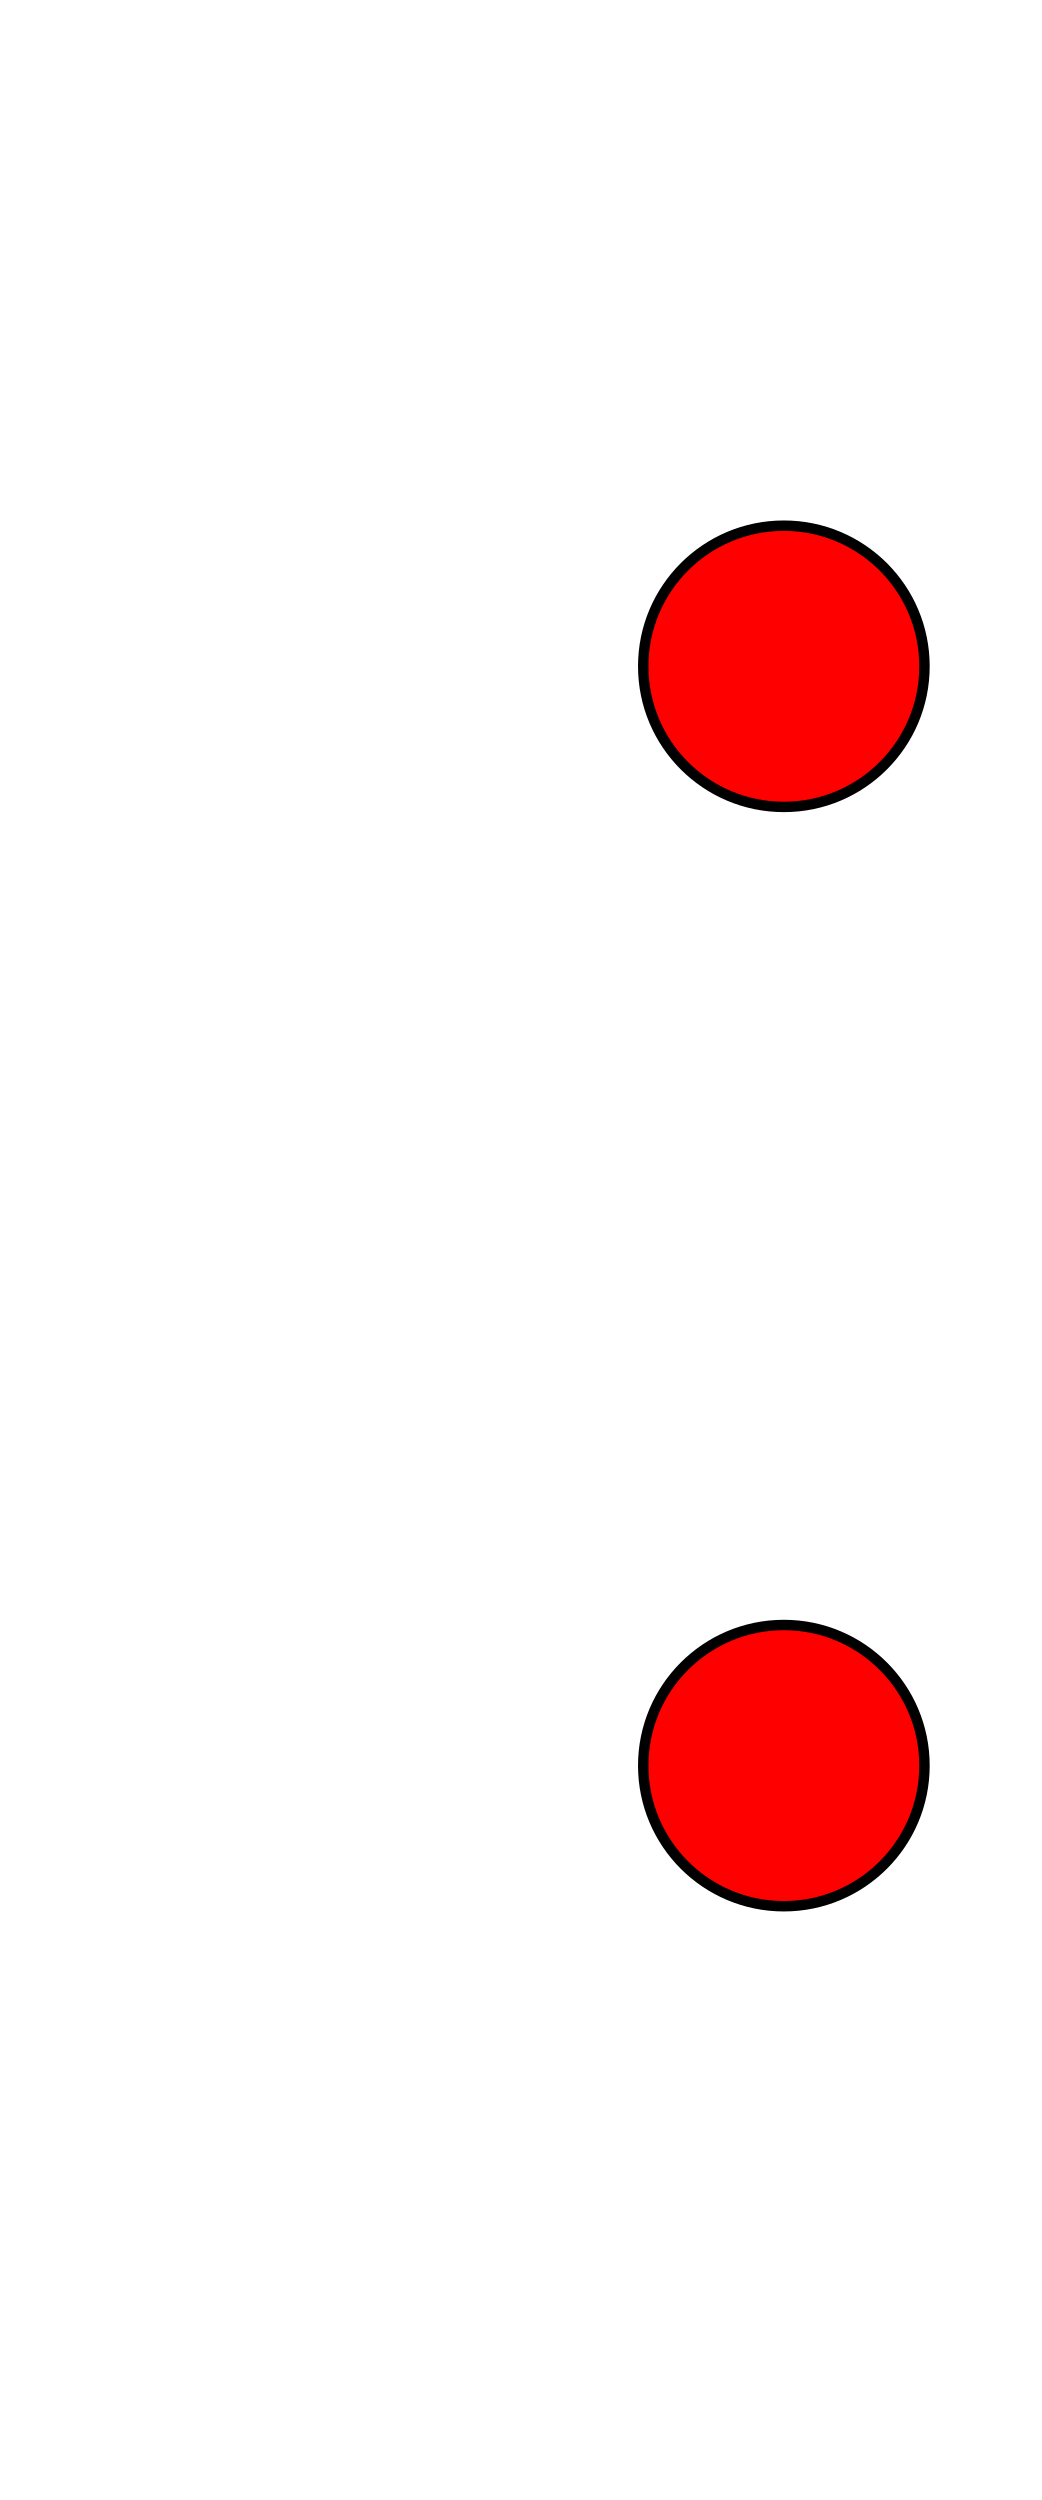
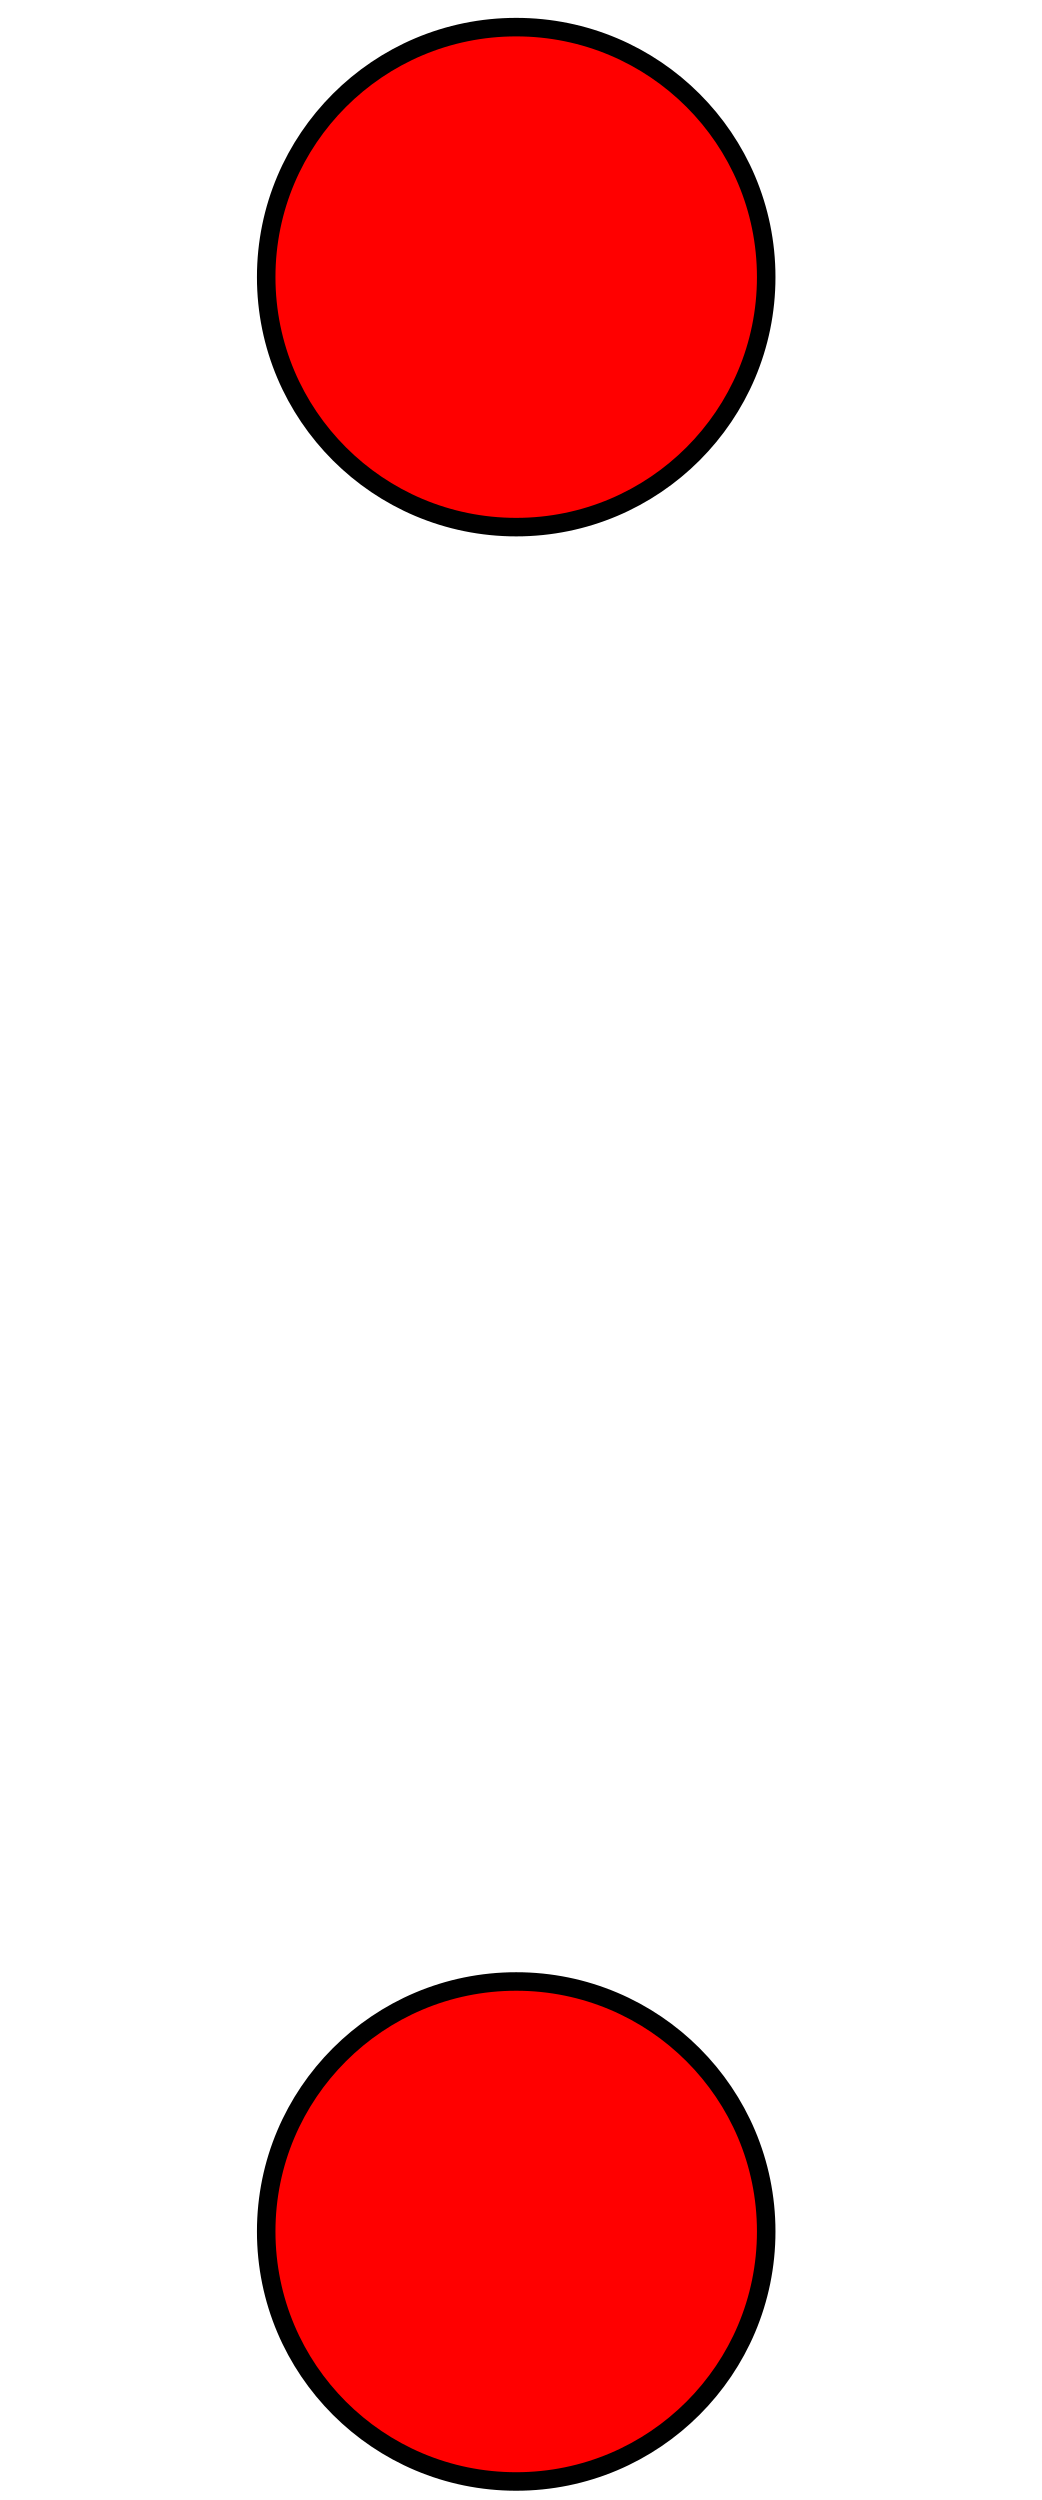
- <svg xmlns="http://www.w3.org/2000/svg" width="200" height="480">
+ <svg xmlns="http://www.w3.org/2000/svg" width="200" height="480" viewBox="116 98 70 270" preserveAspectRatio="xMidYMid meet">
  <g class="layer" display="inline">
    <ellipse cx="150.5" cy="127.93" fill="#FF0000" id="svg_1" rx="27" ry="27" stroke="#000000" stroke-width="2" />
    <ellipse cx="150.5" cy="339" fill="#FF0000" id="svg_4" rx="27" ry="27" stroke="#000000" stroke-width="2" />
  </g>
</svg>
